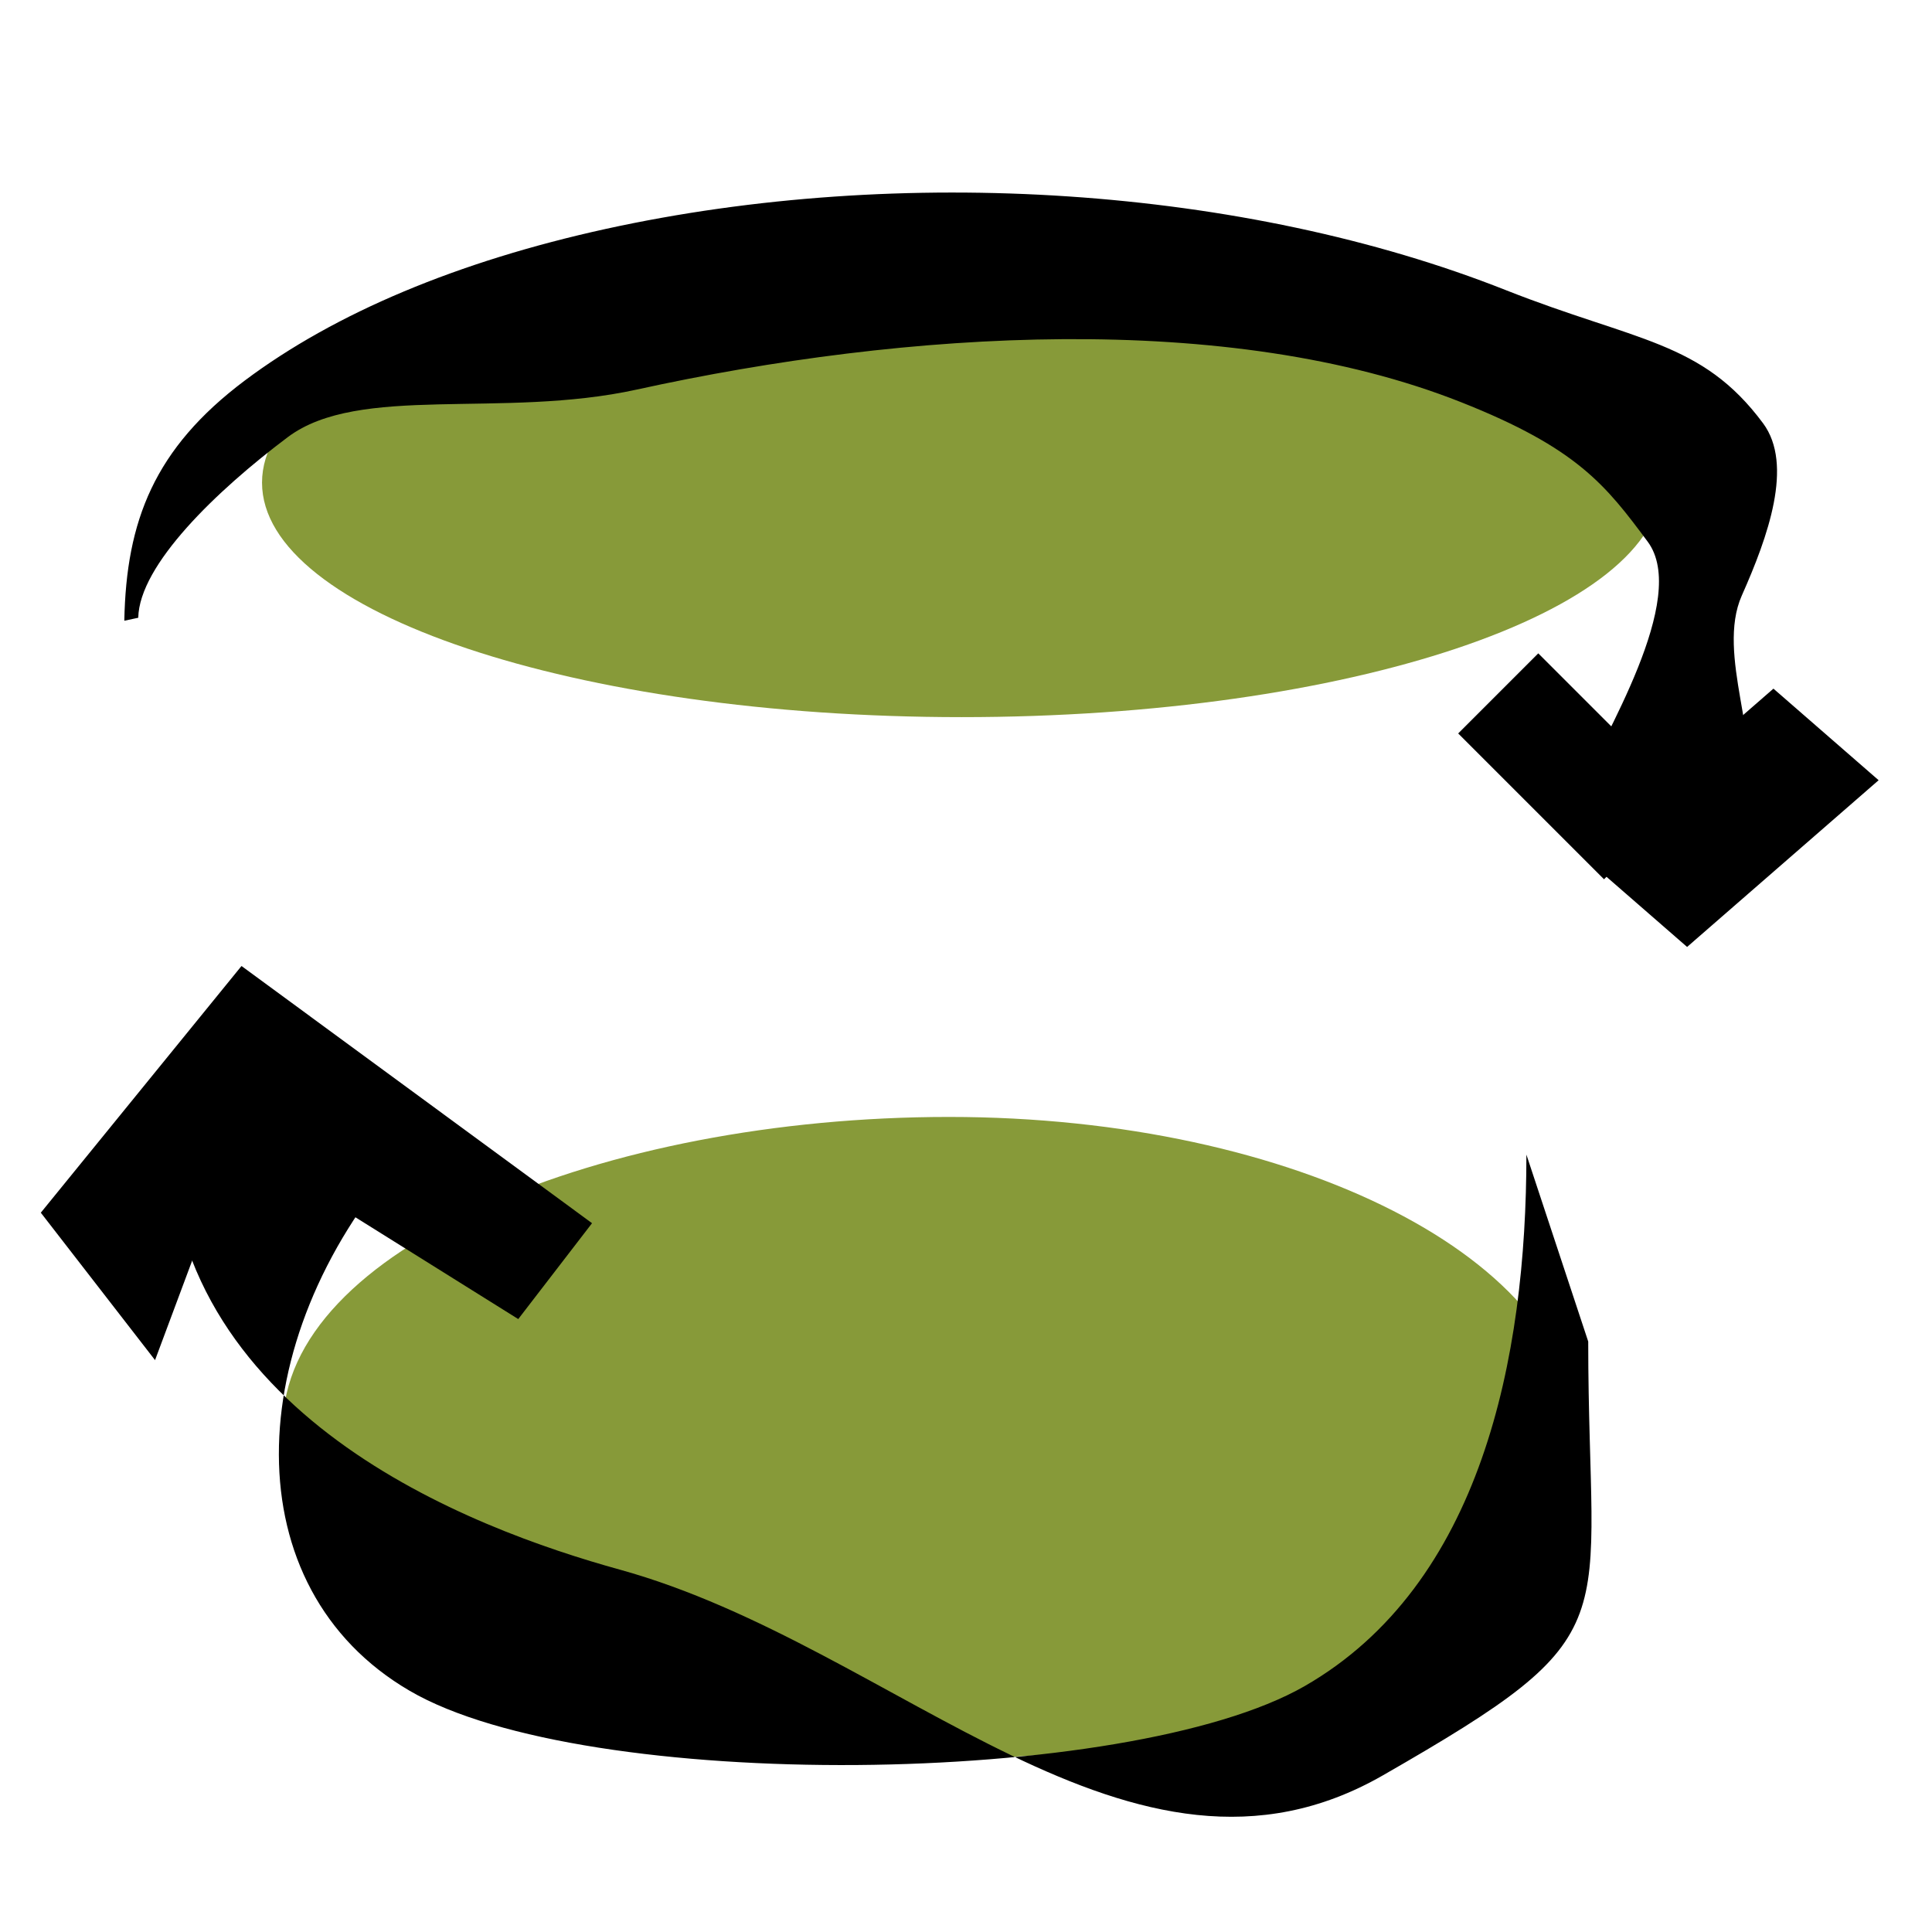
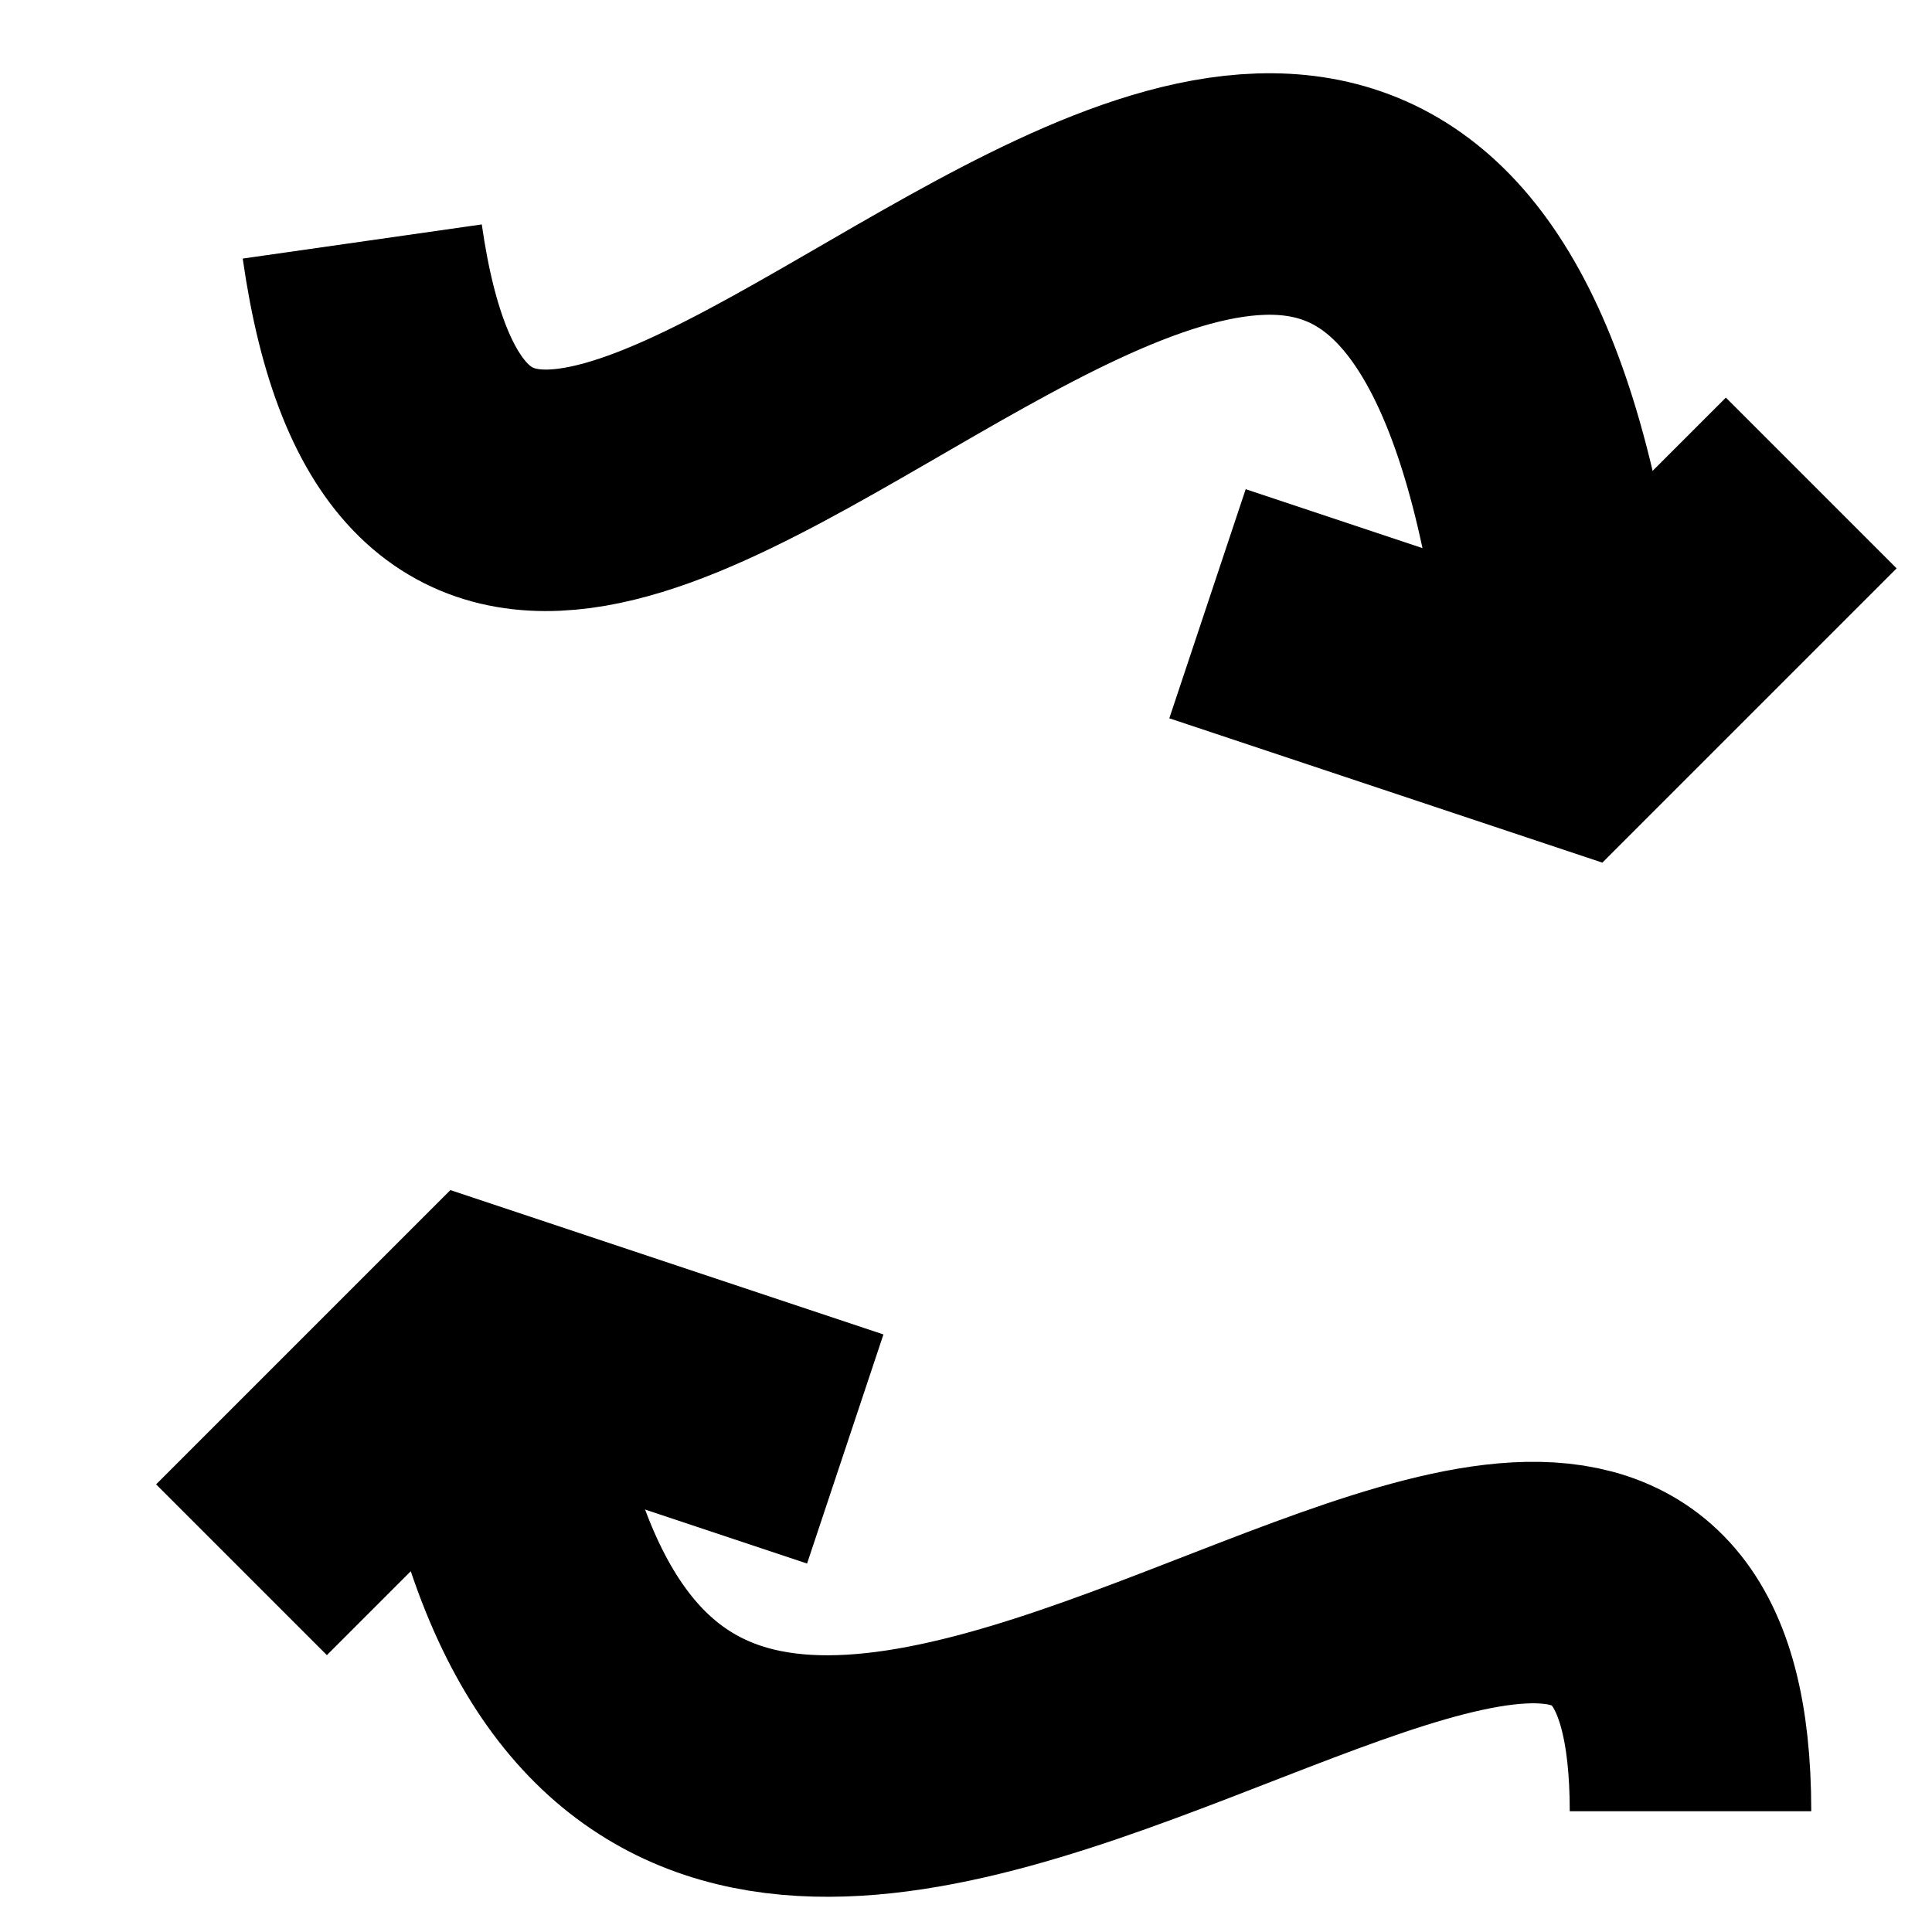
- <svg xmlns="http://www.w3.org/2000/svg" width="16" height="16" viewBox="0 0 16 16" version="1.1" id="svg1">
-   <defs id="defs1" />
-   <g id="layer3">
-     <g id="g23">
-       <path d="m 7.859,9.25 c -2.874,0 -5.516,1.095 -5.516,2.562 0,1.467 2.642,2.75 5.516,2.75 2.874,0 5.203,-1.189 5.203,-2.656 C 13.062,10.439 10.733,9.25 7.859,9.25 Z" style="display:inline;fill:#879a39;stroke:#000000;stroke-width:0" id="path15" />
-       <g id="g26">
-         <path style="color:#000000;display:inline;fill:#000000;-inkscape-stroke:none" d="m 1.391,9.32 c -0.019,2.4 2.522,3.342 3.742,3.679 2.313,0.64 4.238,2.898 6.319,1.704 2.081,-1.194 1.701,-1.194 1.701,-3.593 L 12.641,9.562 c 0,1.687 -0.375,3.562 -1.837,4.402 -1.463,0.839 -5.956,0.89 -7.412,0.038 C 1.935,13.152 1.985,11.113 3.324,9.581 Z" id="path12" />
-         <g id="g25">
-           <path style="fill:#000000;fill-opacity:1;stroke:#000000;stroke-width:0;stroke-dasharray:none;stroke-opacity:1" d="M 1.956,9.463 1.284,11.264 0.338,10.043 2,8 Z" id="path13" />
-           <path style="display:inline;fill:#000000;fill-opacity:1;stroke:#000000;stroke-width:0;stroke-dasharray:none;stroke-opacity:1" d="M 2,8 4.903,10.13 4.292,10.924 1.606,9.245 Z" id="path13-1" />
-         </g>
-       </g>
-     </g>
-     <g id="g22">
-       <ellipse style="display:inline;fill:#879a39;fill-opacity:1;stroke:#000000;stroke-width:0;stroke-dasharray:none;stroke-opacity:1" id="path21" cx="7.965" cy="3.997" rx="5.795" ry="1.942" />
-       <g id="g21" style="display:inline">
-         <path style="color:#000000;fill:#000000;-inkscape-stroke:none" d="m -14.56,-6.279 c -0.16,0.39 0.251,1.132 0.043,1.625 -0.208,0.493 -0.409,1.091 -0.149,1.429 0.521,0.675 1.064,0.656 2.154,1.063 2.179,0.814 5.024,0.946 7.459,0.363 1.217,-0.292 2.229,-0.738 2.967,-1.314 0.738,-0.577 0.958,-1.181 0.958,-2.007 l -0.115,0.027 c 0,0.437 -0.627,1.064 -1.209,1.519 -0.582,0.455 -1.772,0.183 -2.884,0.45 -2.224,0.533 -4.888,0.751 -6.826,0.026 -0.969,-0.362 -1.21,-0.663 -1.567,-1.125 -0.357,-0.462 0.342,-1.629 0.531,-2.088 z" id="path20" transform="rotate(-178.9)" />
-         <g id="g24" style="display:inline">
-           <rect style="display:inline;fill:#000000;fill-opacity:1;stroke:#000000;stroke-width:0;stroke-dasharray:none;stroke-opacity:1" id="rect20-6" width="1.155" height="2.103" x="14.079" y="-5.393" rx="2.4629428e-17" ry="0" transform="matrix(0.7542547,0.6565819,-0.7542547,0.6565819,0,0)" />
-           <rect style="display:inline;fill:#000000;fill-opacity:1;stroke:#000000;stroke-width:0;stroke-dasharray:none;stroke-opacity:1" id="rect20" width="0.938" height="1.708" x="4.244" y="12.834" rx="2.0004683e-17" ry="0" transform="rotate(-45)" />
-         </g>
-       </g>
-     </g>
-   </g>
+ <svg xmlns="http://www.w3.org/2000/svg" width="16" height="16" viewBox="0 0 16 16" id="repost">
+   <path d="M3 2C4 9 12-5 13 6" fill="none" stroke="currentColor" stroke-width="2" />
+   <path d="M15 4 13 6 10 5" fill="none" stroke="currentColor" stroke-width="2" />
+   <path d="M14 15C14 9 5 20 4 11" fill="none" stroke="currentColor" stroke-width="2" />
+   <path d="M2 13 4 11 7 12" fill="none" stroke="currentColor" stroke-width="2" />
</svg>
